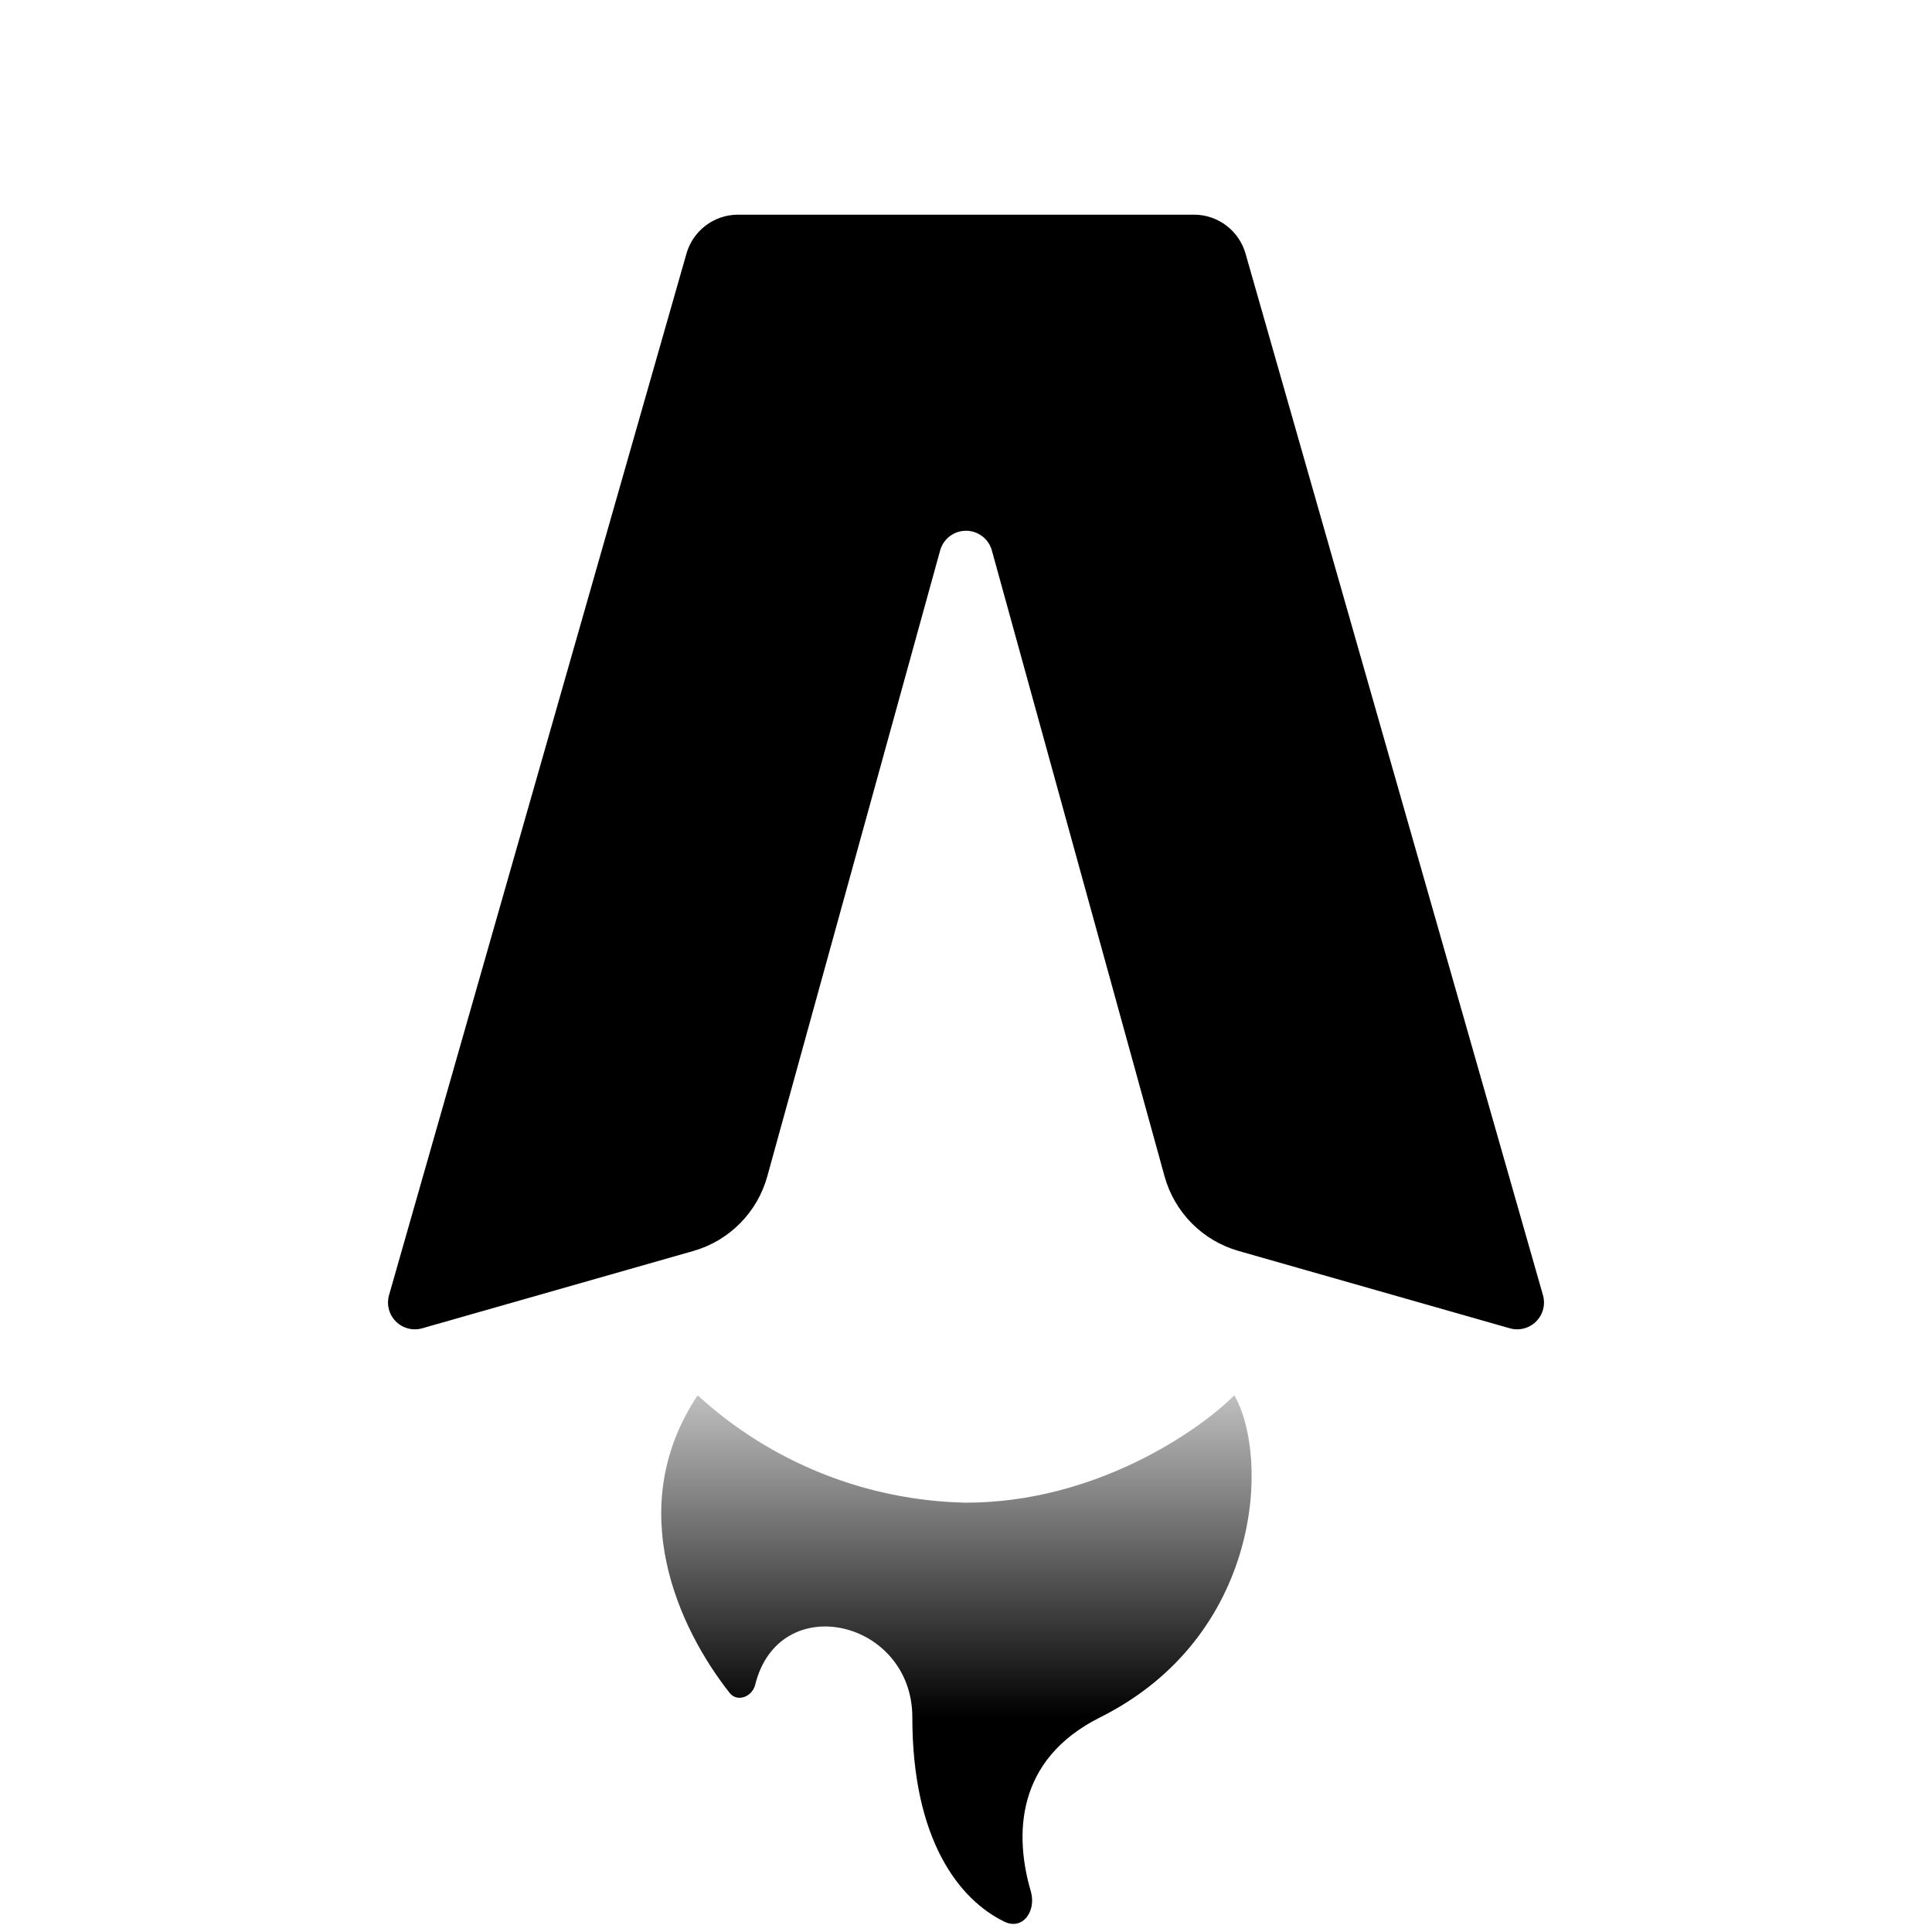
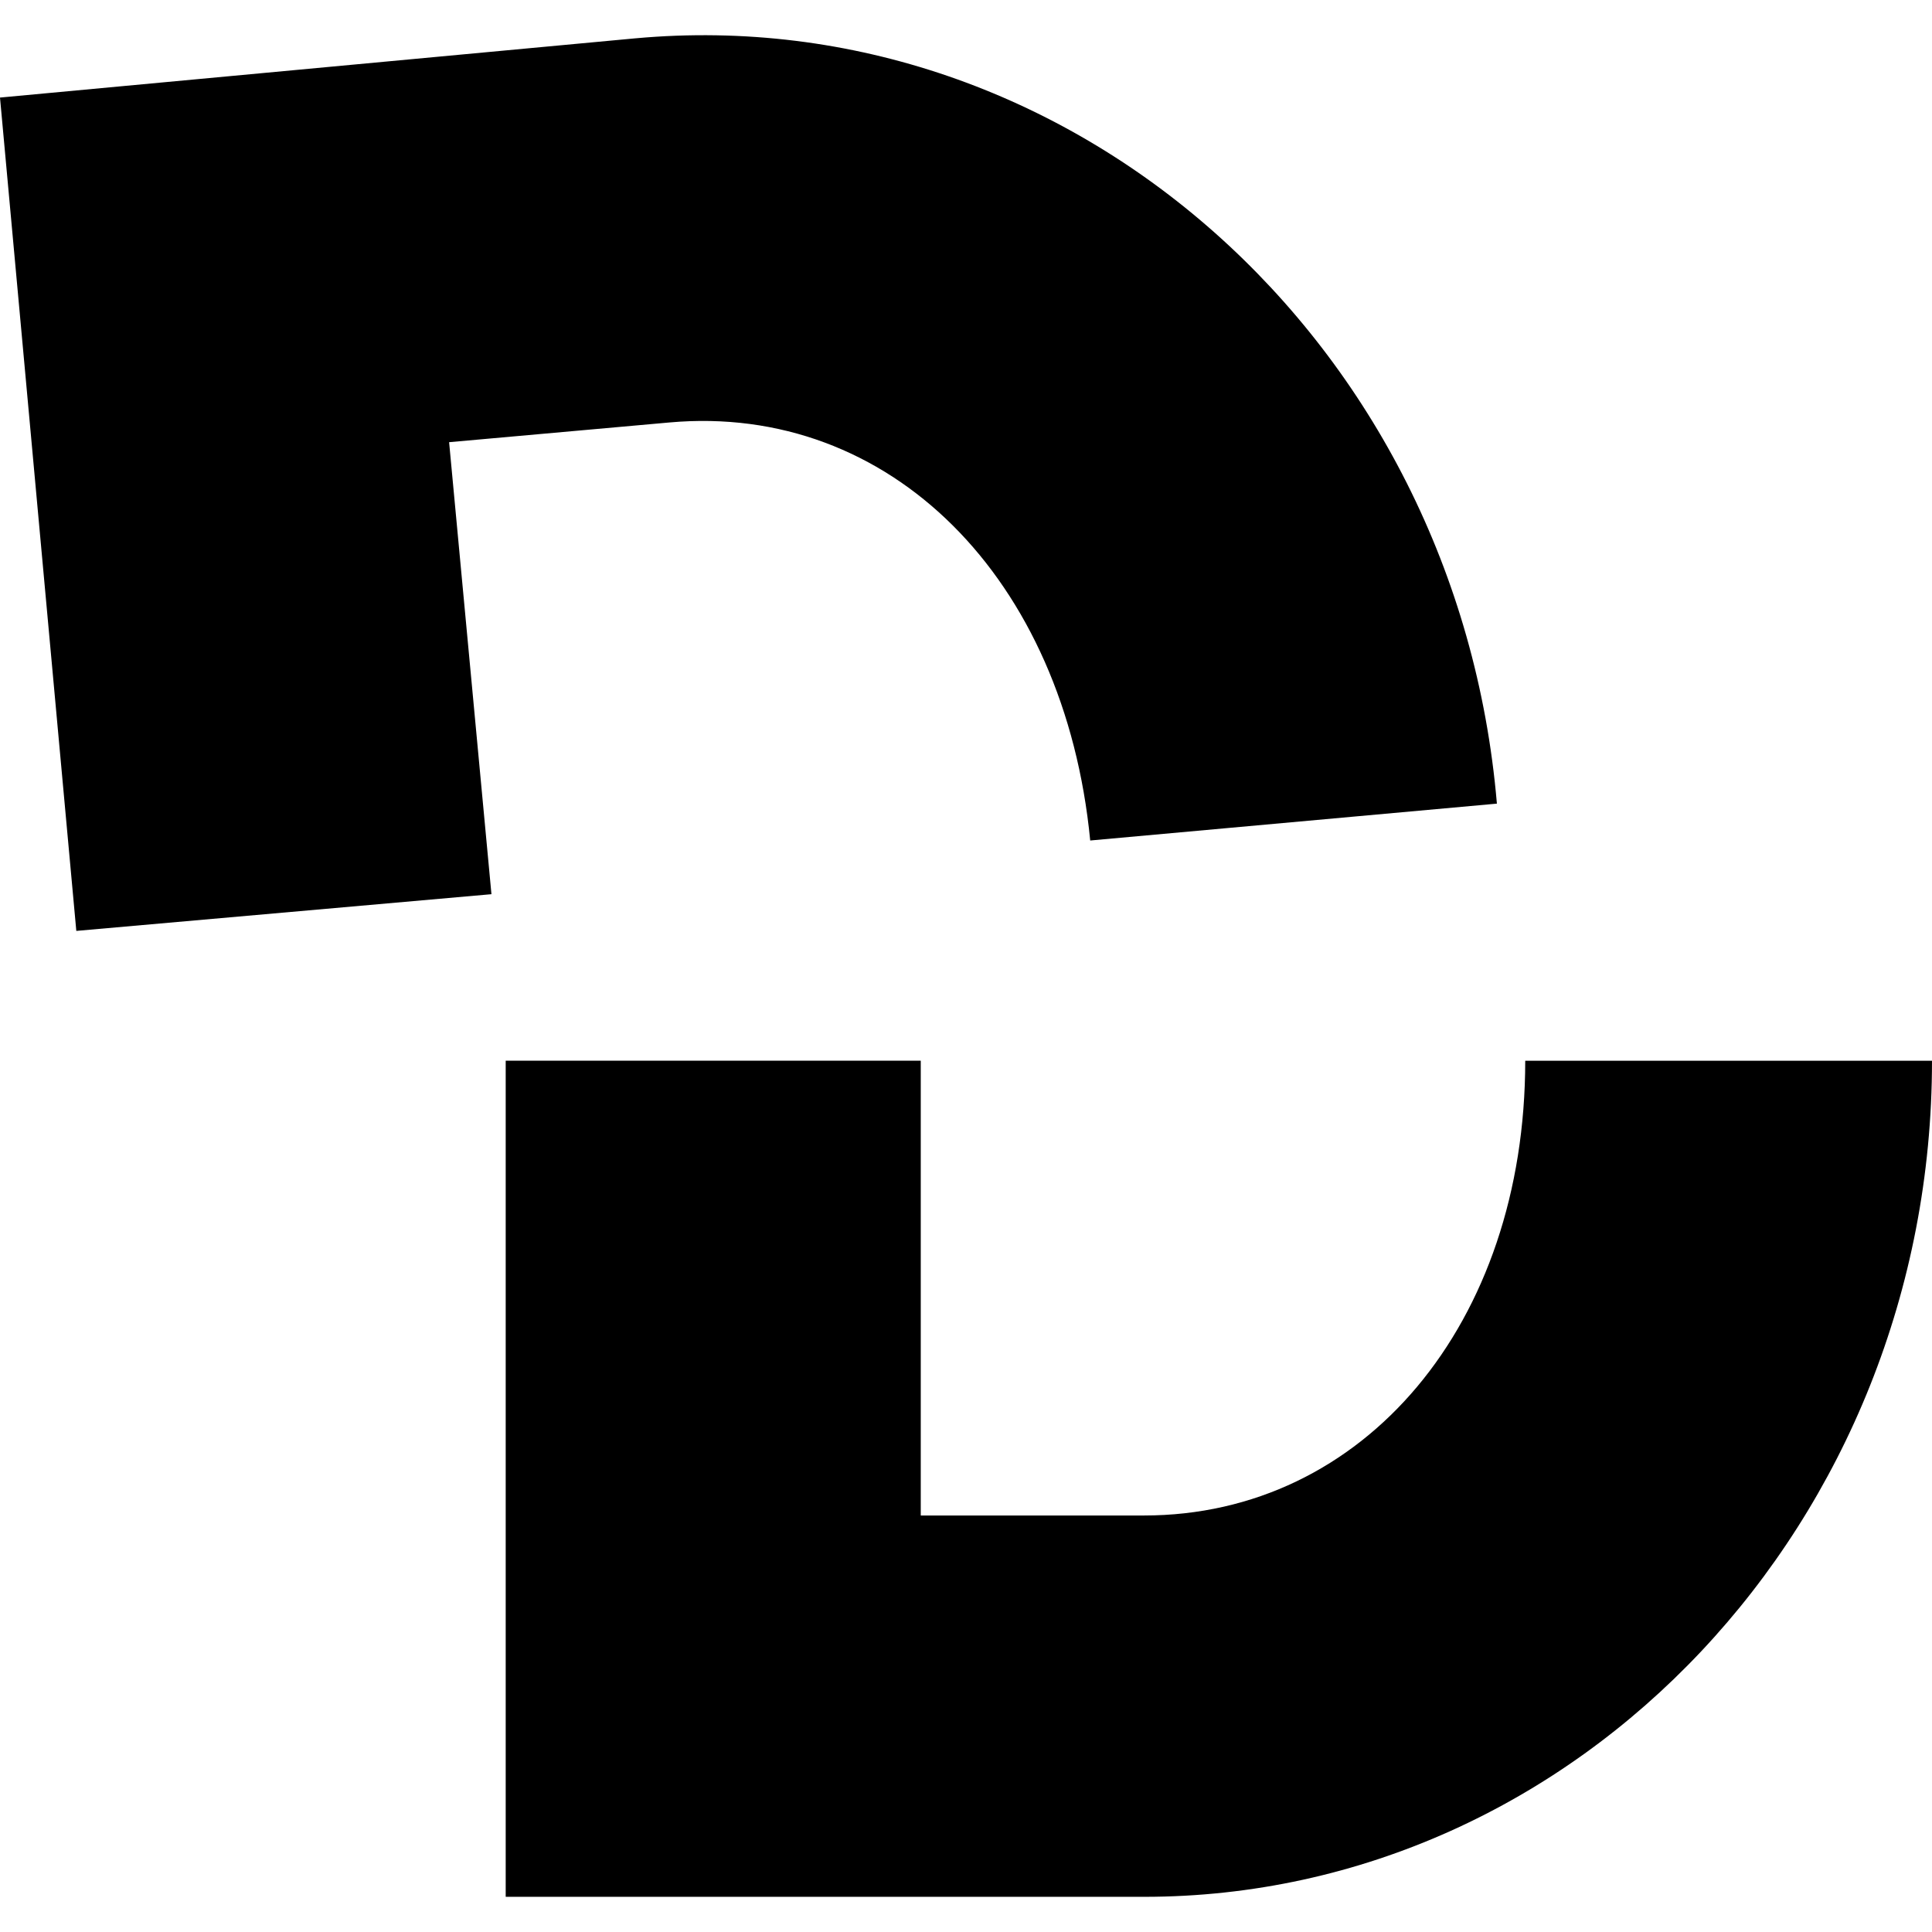
- <svg xmlns="http://www.w3.org/2000/svg" fill="none" viewBox="0 0 36 36">
-   <path fill="#000" d="M22.25 4h-8.5a1 1 0 0 0-.96.73l-5.54 19.4a.5.5 0 0 0 .62.62l5.05-1.44a2 2 0 0 0 1.38-1.4l3.22-11.66a.5.5 0 0 1 .96 0l3.22 11.67a2 2 0 0 0 1.38 1.39l5.05 1.44a.5.5 0 0 0 .62-.62l-5.54-19.4a1 1 0 0 0-.96-.73Z" />
-   <path fill="url(#gradient)" d="M18 28a7.63 7.63 0 0 1-5-2c-1.4 2.1-.35 4.35.6 5.55.14.17.41.07.47-.15.44-1.8 2.93-1.22 2.93.6 0 2.28.87 3.4 1.72 3.81.34.16.59-.2.49-.56-.31-1.05-.29-2.46 1.29-3.25 3-1.5 3.17-4.83 2.5-6-.67.67-2.6 2-5 2Z" />
-   <defs>
-     <linearGradient id="gradient" x1="16" x2="16" y1="32" y2="24" gradientUnits="userSpaceOnUse">
-       <stop stop-color="#000" />
-       <stop offset="1" stop-color="#000" stop-opacity="0" />
-     </linearGradient>
-   </defs>
-   <style>
-     @media (prefers-color-scheme:dark){:root{filter:invert(100%)}}
-   </style>
+ <svg xmlns="http://www.w3.org/2000/svg" role="img" viewBox="0 0 24 24">
+   <path d="M18.947 13.177c0 3.263-2 5.649-4.736 5.649h-2.773v-5.65H6.282v10.387h7.93c5.403 0 9.788-4.668 9.788-10.386h-5.052ZM7.894.476 0 1.212l.948 10.352 5.157-.456-.526-5.615 2.737-.245c2.737-.246 4.91 1.93 5.227 5.193l5.052-.458c-.49-5.752-5.297-9.998-10.7-9.507Z" />
</svg>
